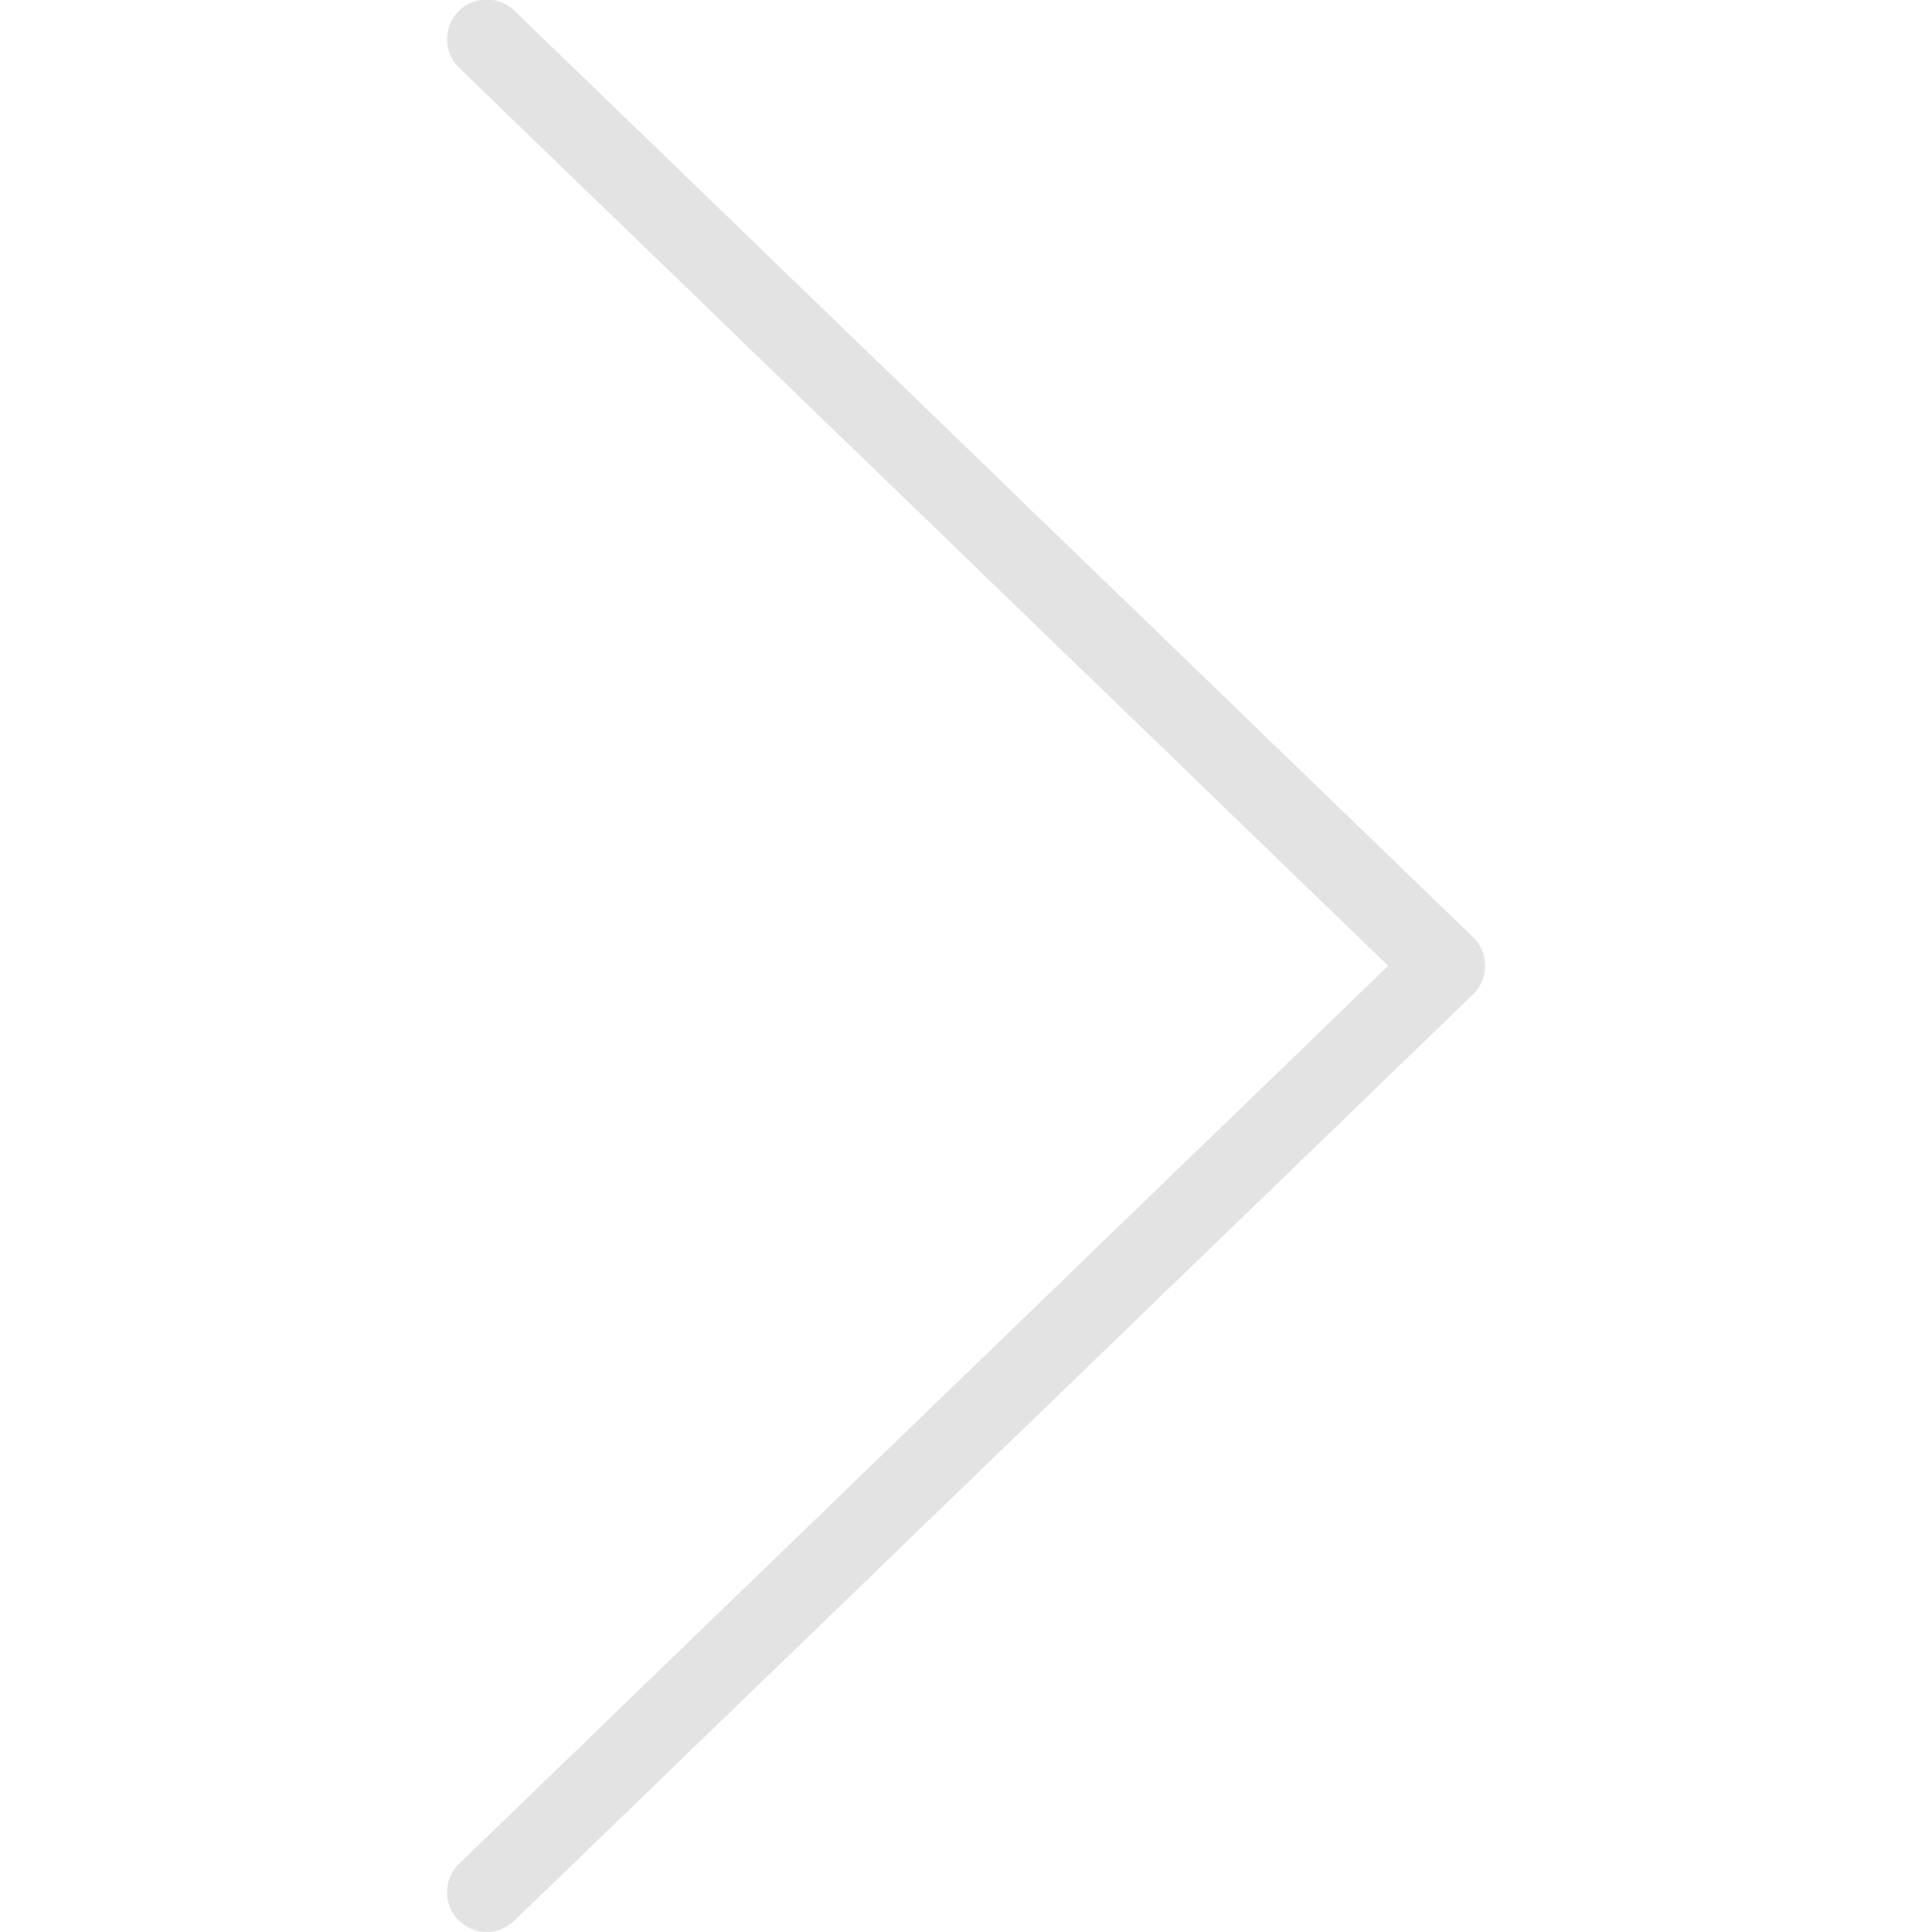
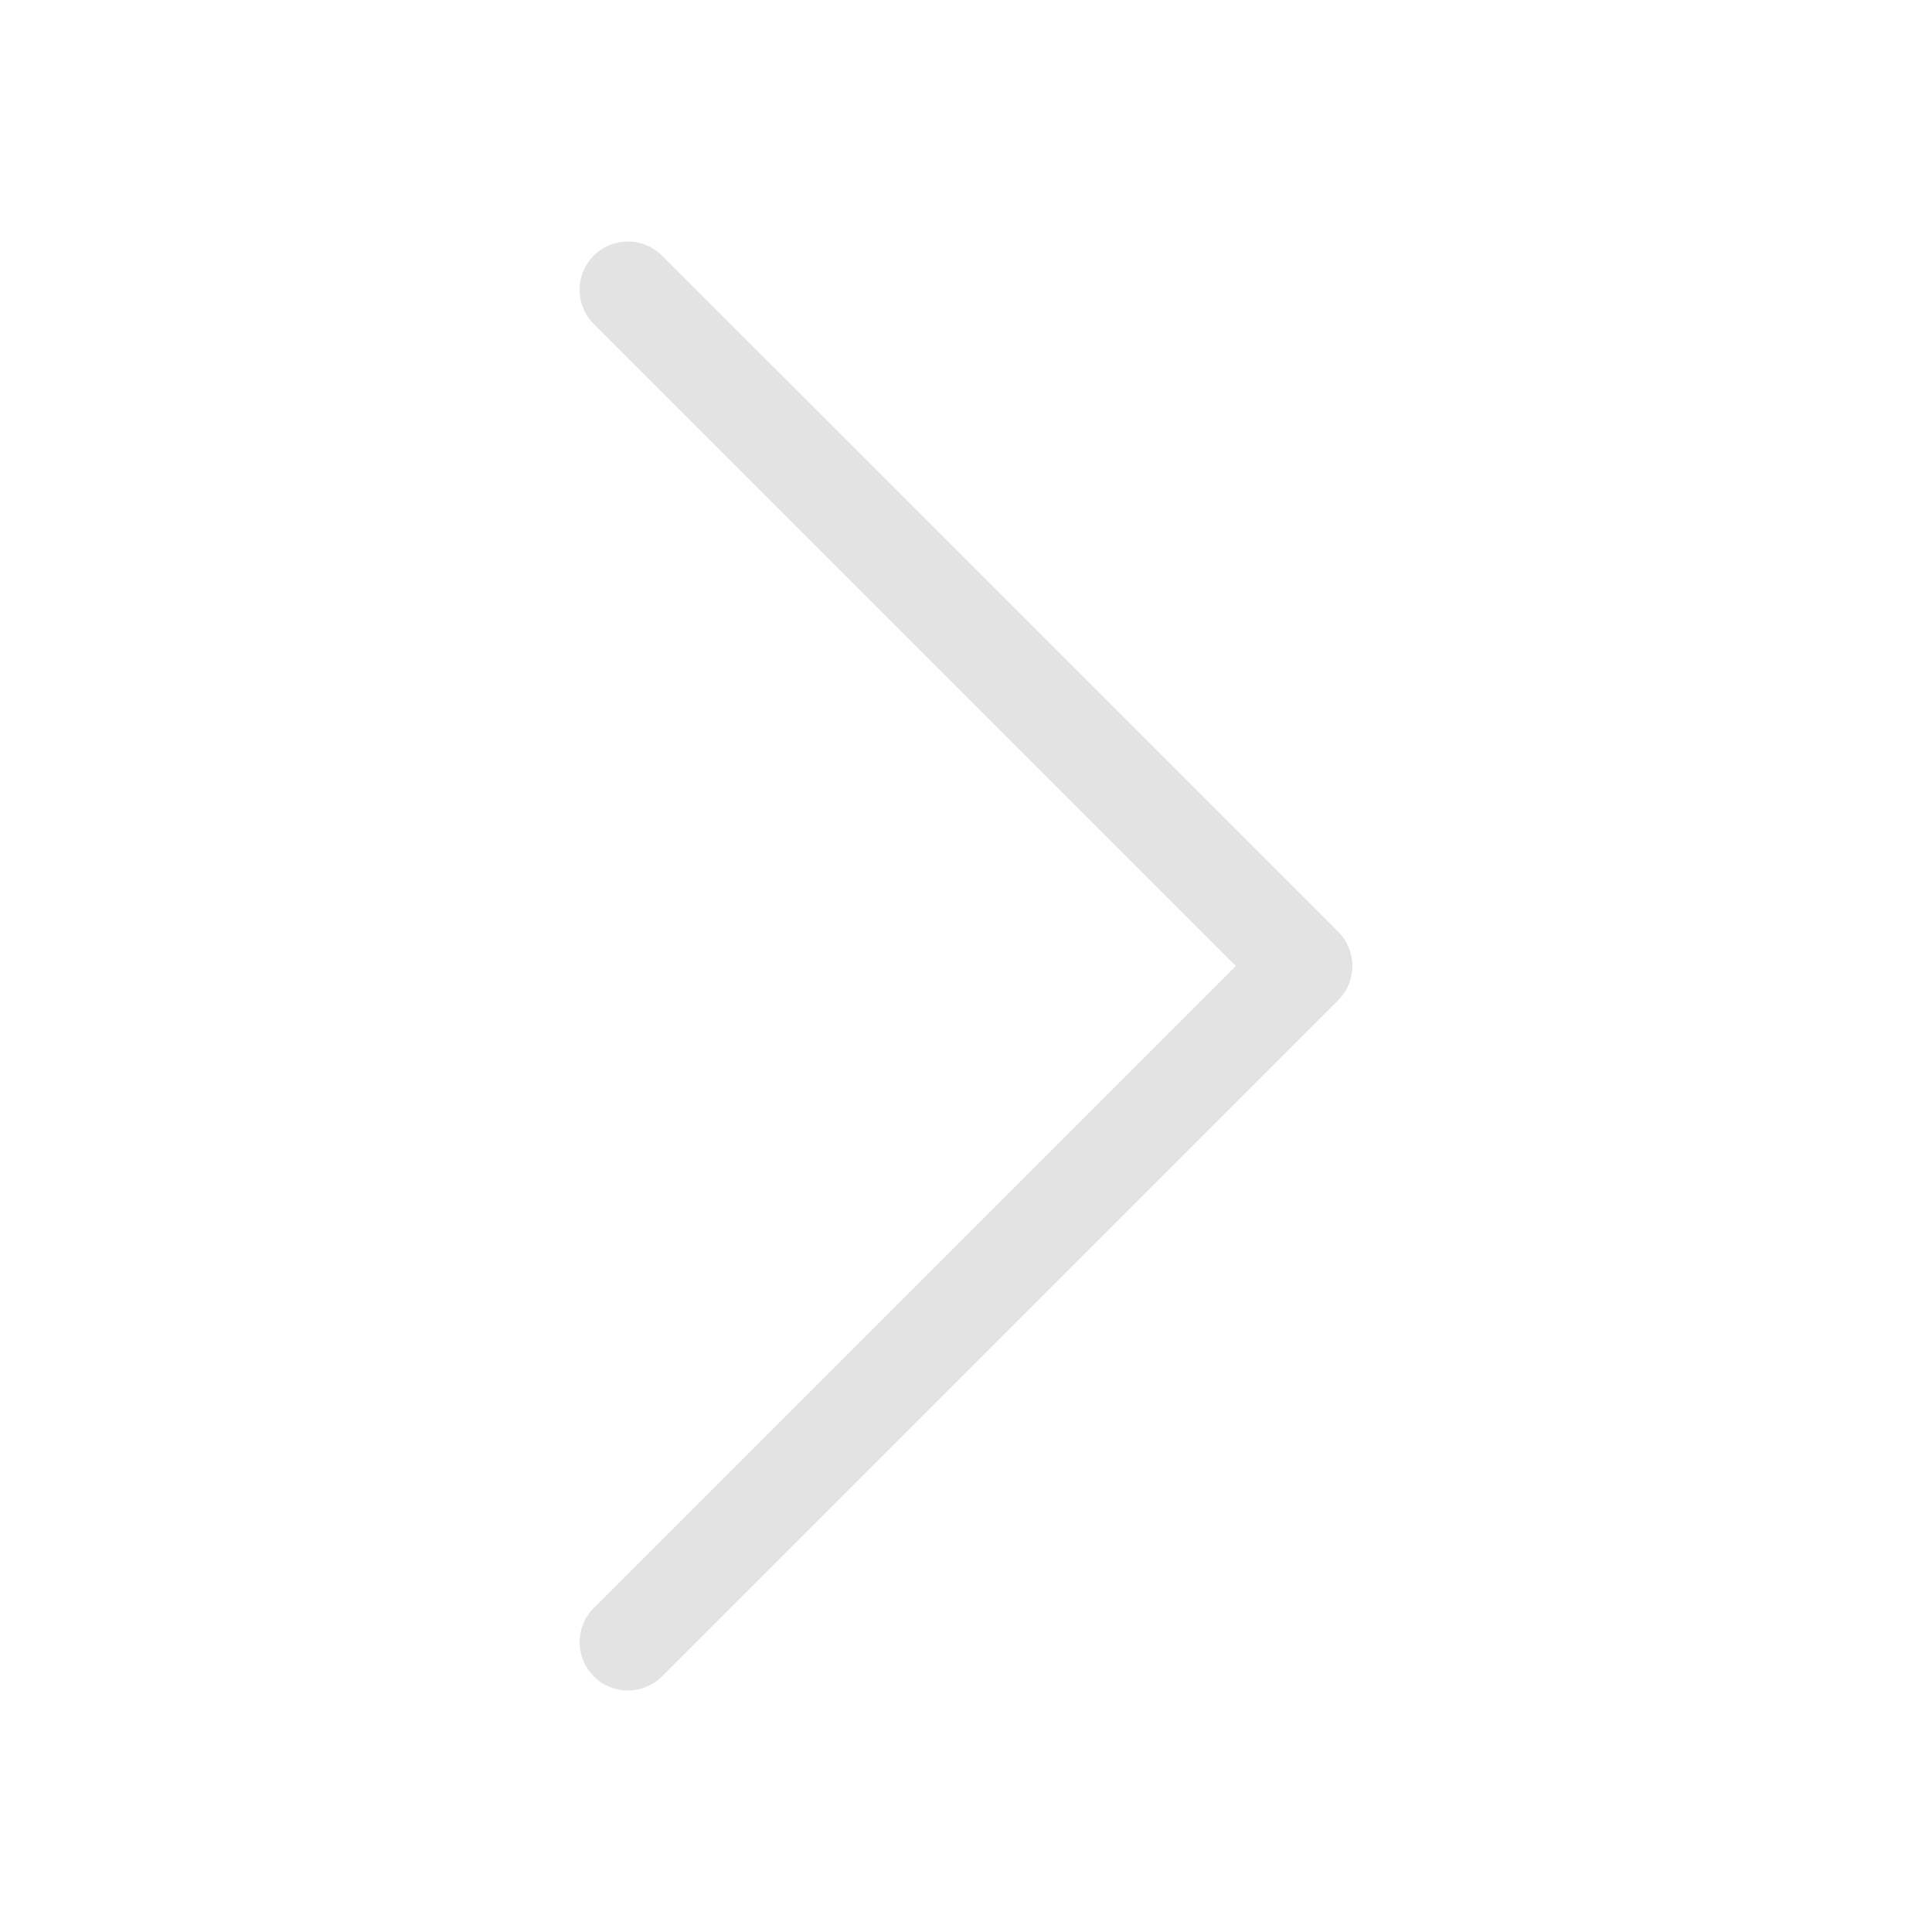
- <svg xmlns="http://www.w3.org/2000/svg" enable-background="new 0 0 512 512" id="Layer_1" version="1.1" viewBox="0 0 512 512" xml:space="preserve">
-   <g>
-     <path d="M383,266.5c-2.6,0-5.3-1-7.3-3l-254-245.5c-4.2-4-4.3-10.7-0.3-14.9c4-4.2,10.7-4.3,14.9-0.3l254,245.5   c4.2,4,4.3,10.7,0.3,14.9C388.5,265.5,385.8,266.5,383,266.5z" fill="#E3E3E3" />
-     <path d="M129,512c-2.8,0-5.5-1.1-7.6-3.2c-4-4.2-3.9-10.9,0.3-14.9l254-245.5c4.2-4,10.9-3.9,14.9,0.3   c4,4.2,3.9,10.9-0.3,14.9L136.3,509C134.3,511,131.6,512,129,512z" fill="#E3E3E3" />
-   </g>
+ <svg xmlns="http://www.w3.org/2000/svg" enable-background="new 0 0 256 256" version="1.1" viewBox="0 0 256 256" xml:space="preserve">
+   <path fill="#E3E3E3" d="M76.8,217.6c0-1.637,0.625-3.274,1.875-4.524L163.75,128L78.675,42.925c-2.5-2.5-2.5-6.55,0-9.05s6.55-2.5,9.05,0  l89.601,89.6c2.5,2.5,2.5,6.551,0,9.051l-89.601,89.6c-2.5,2.5-6.55,2.5-9.05,0C77.425,220.875,76.8,219.237,76.8,217.6z" />
</svg>
